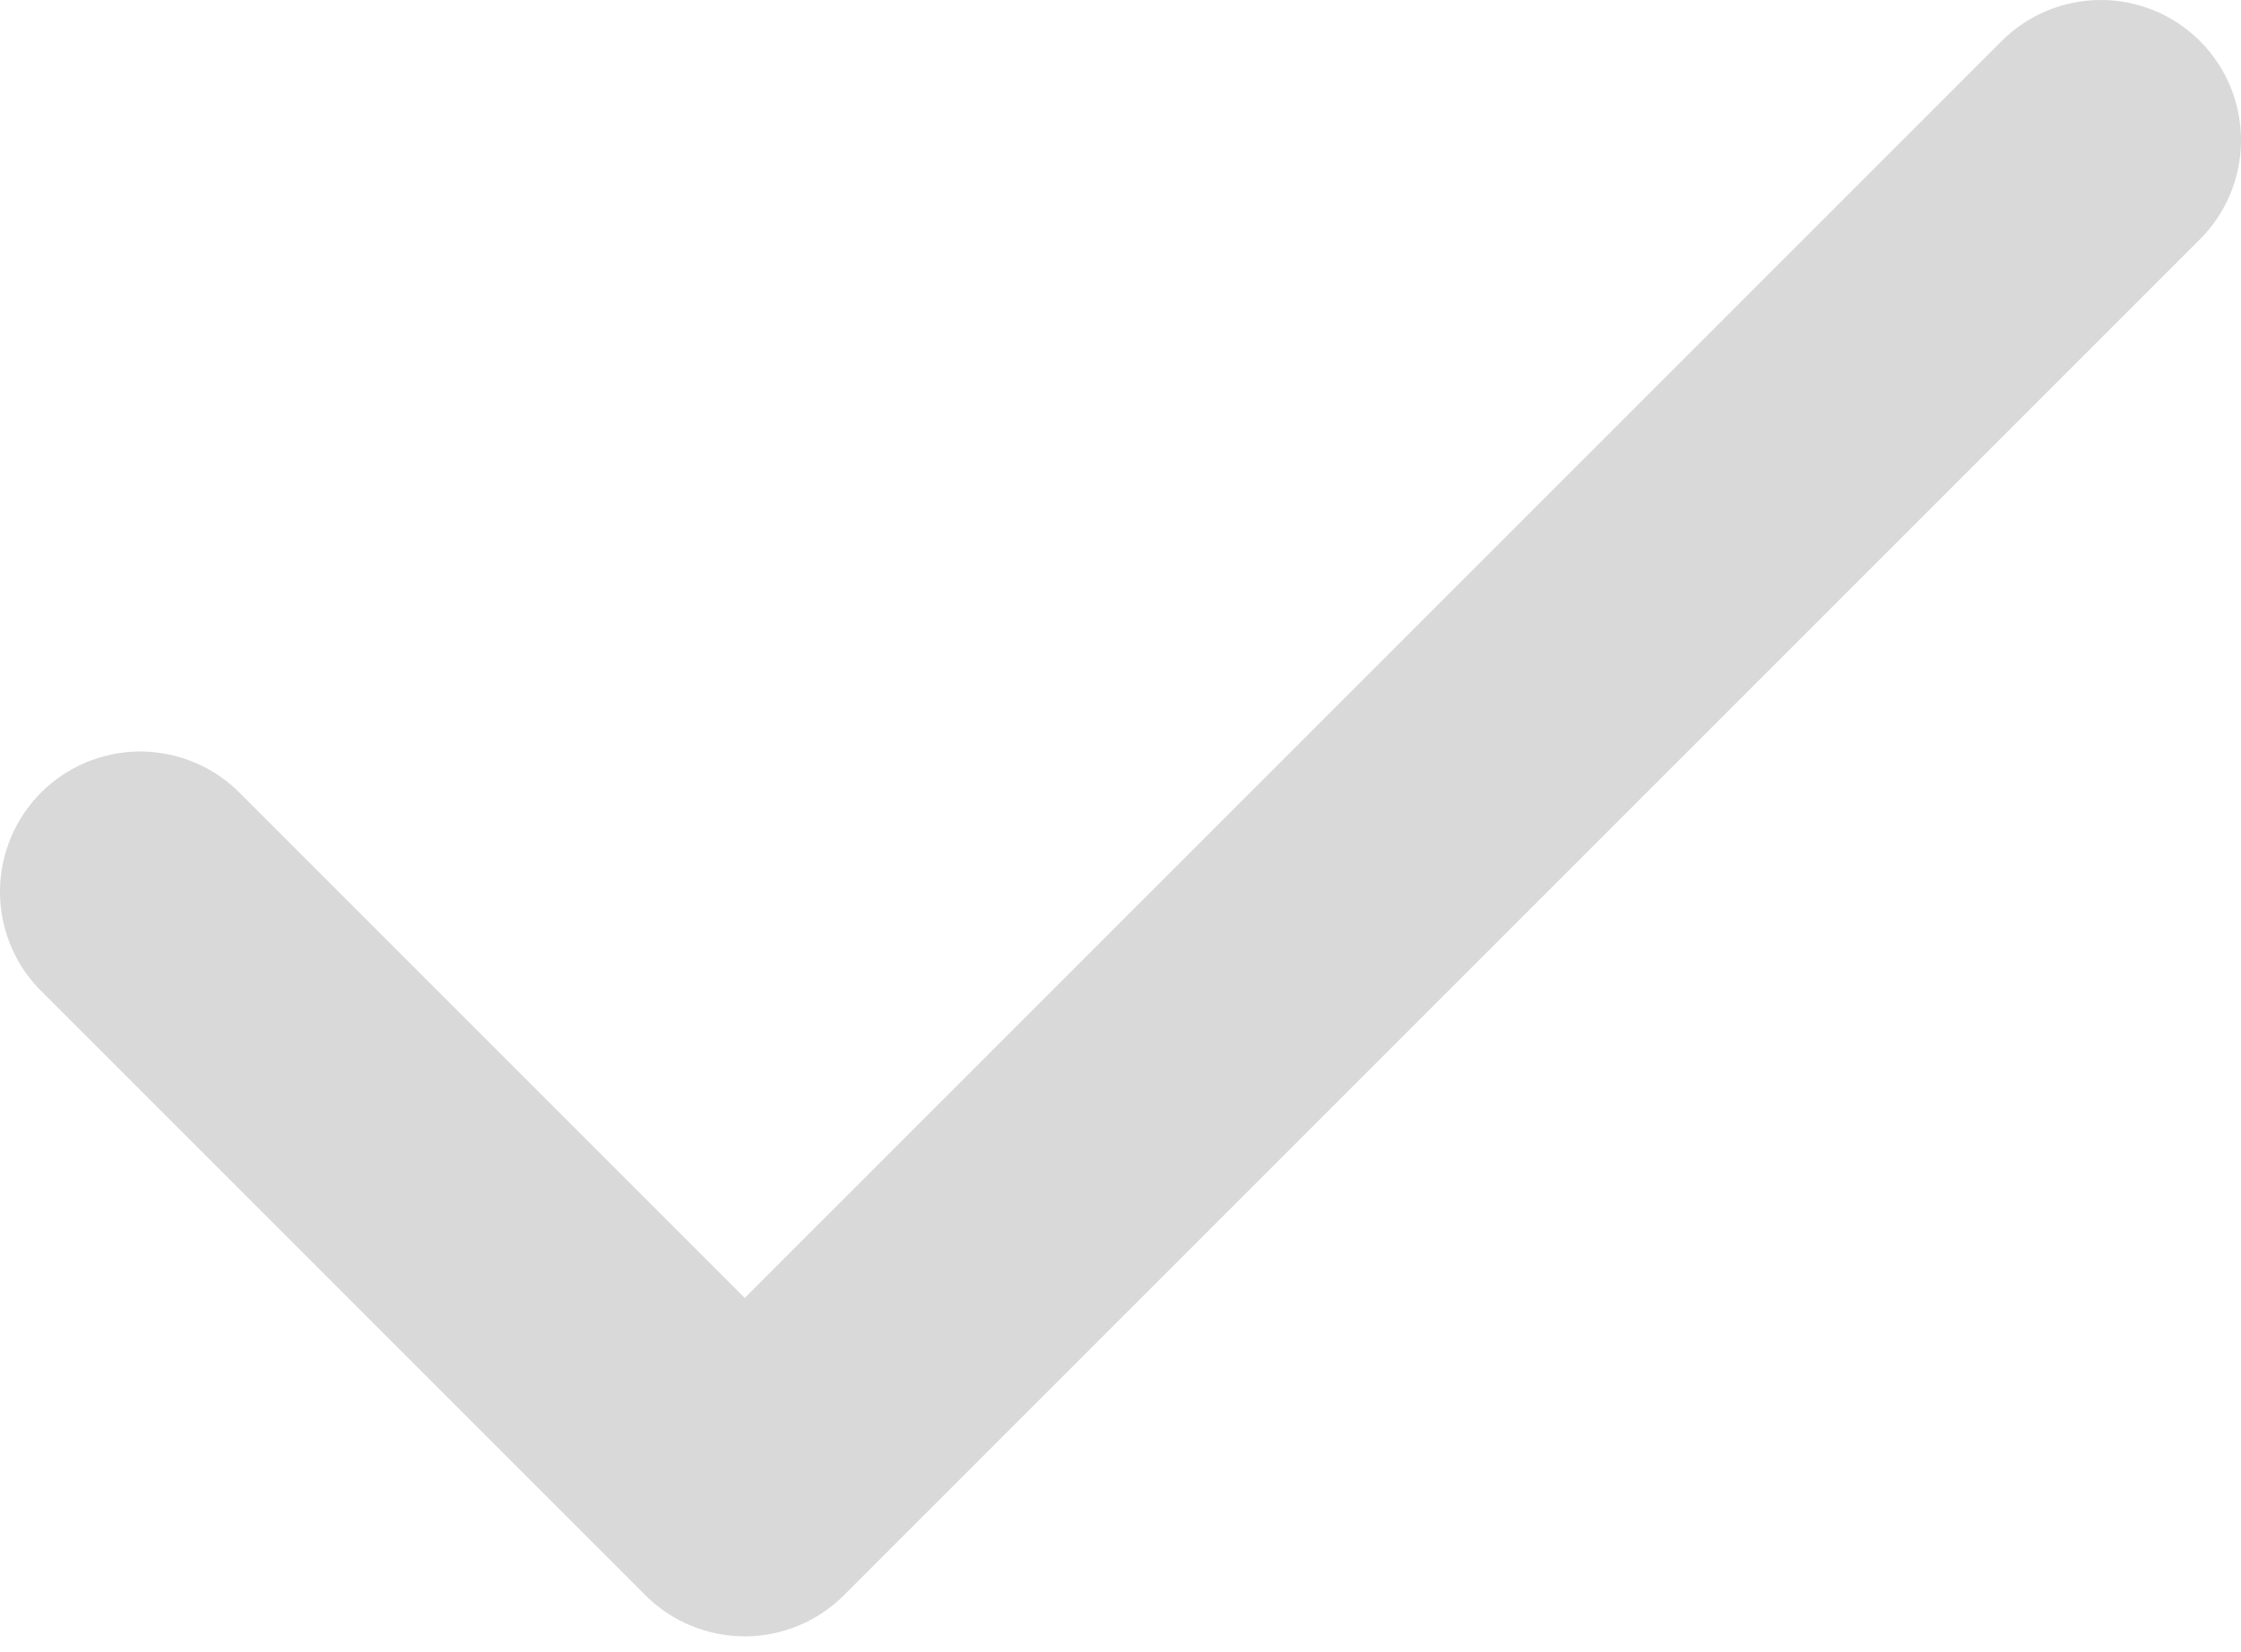
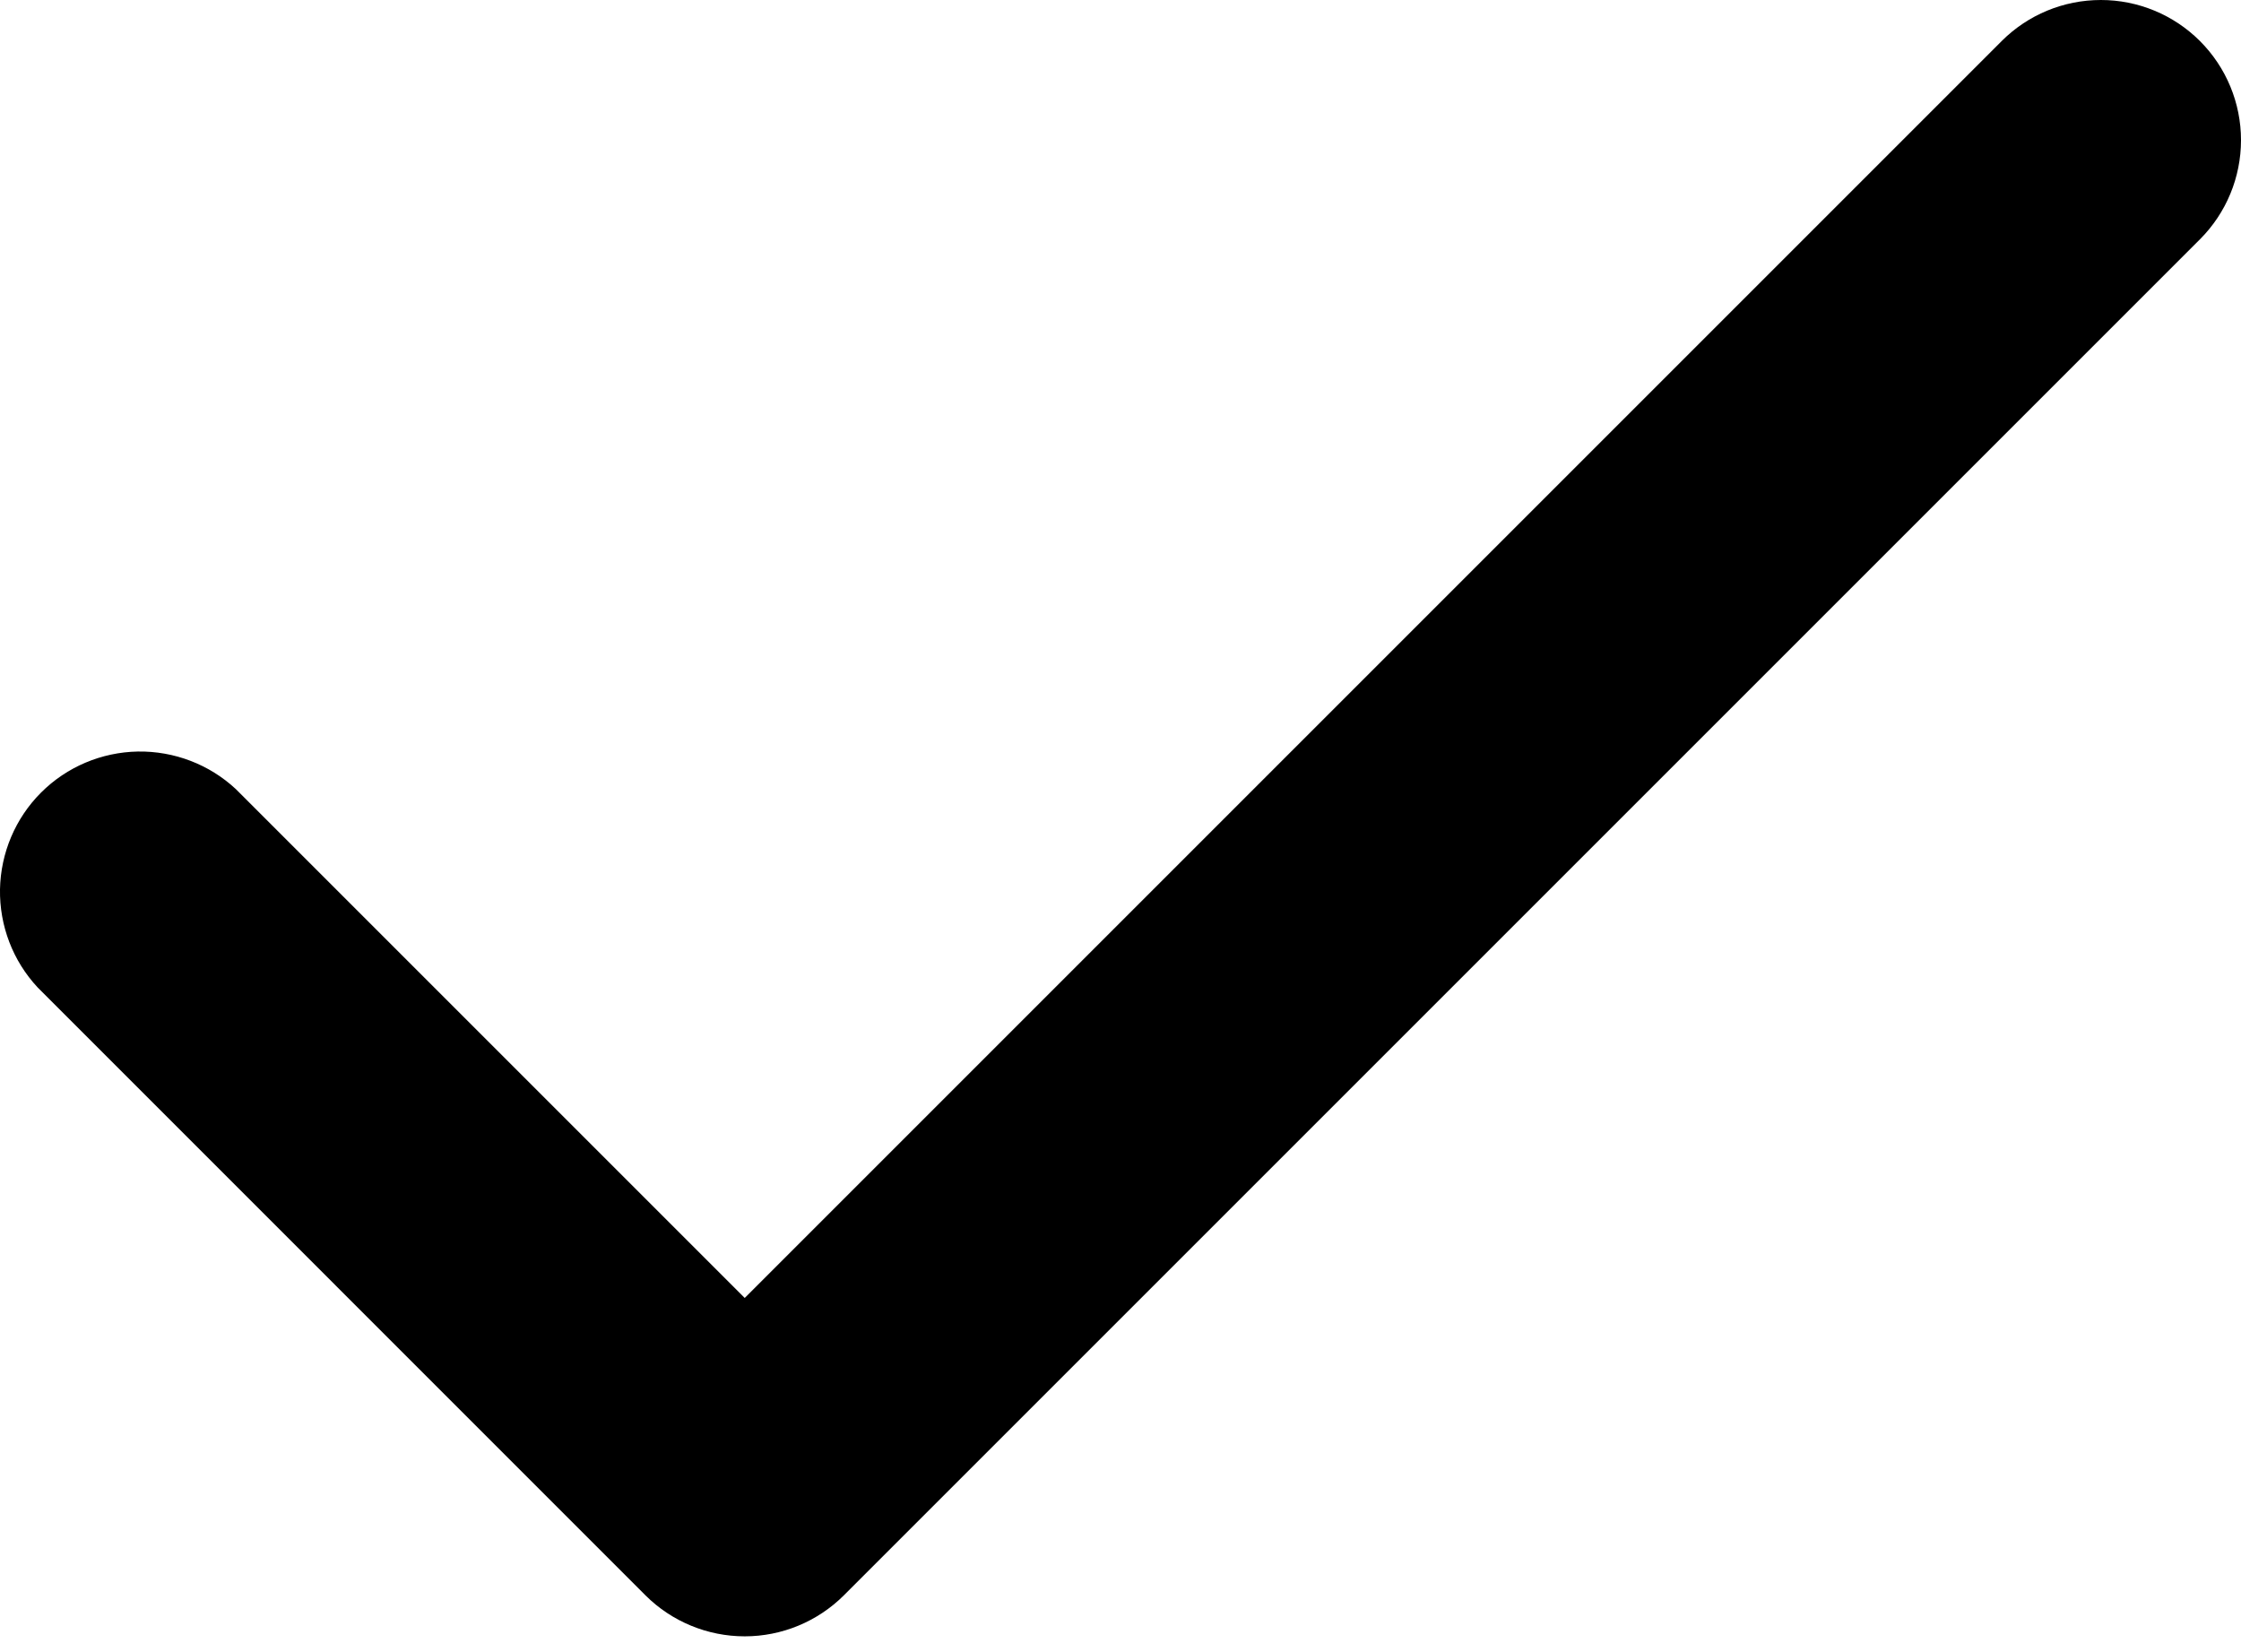
- <svg xmlns="http://www.w3.org/2000/svg" width="19" height="14" viewBox="0 0 19 14" fill="none">
-   <path d="M18.652 0.348C18.875 0.571 19 0.873 19 1.188C19 1.504 18.875 1.806 18.652 2.029L7.154 13.527C6.931 13.749 6.629 13.874 6.314 13.874C5.999 13.874 5.696 13.749 5.473 13.527L0.319 8.372C0.109 8.147 -0.005 7.849 0 7.54C0.006 7.232 0.13 6.938 0.348 6.72C0.566 6.502 0.86 6.378 1.168 6.372C1.476 6.367 1.775 6.481 2 6.691L6.314 11.005L16.971 0.348C17.194 0.125 17.496 0 17.812 0C18.127 0 18.429 0.125 18.652 0.348Z" fill="#D9D9D9" />
+ <svg xmlns="http://www.w3.org/2000/svg" viewBox="0 0 19 14">
+   <path d="M18.652 0.348C18.875 0.571 19 0.873 19 1.188C19 1.504 18.875 1.806 18.652 2.029L7.154 13.527C6.931 13.749 6.629 13.874 6.314 13.874C5.999 13.874 5.696 13.749 5.473 13.527L0.319 8.372C0.109 8.147 -0.005 7.849 0 7.54C0.006 7.232 0.13 6.938 0.348 6.72C0.566 6.502 0.86 6.378 1.168 6.372C1.476 6.367 1.775 6.481 2 6.691L6.314 11.005L16.971 0.348C17.194 0.125 17.496 0 17.812 0C18.127 0 18.429 0.125 18.652 0.348Z" />
</svg>
